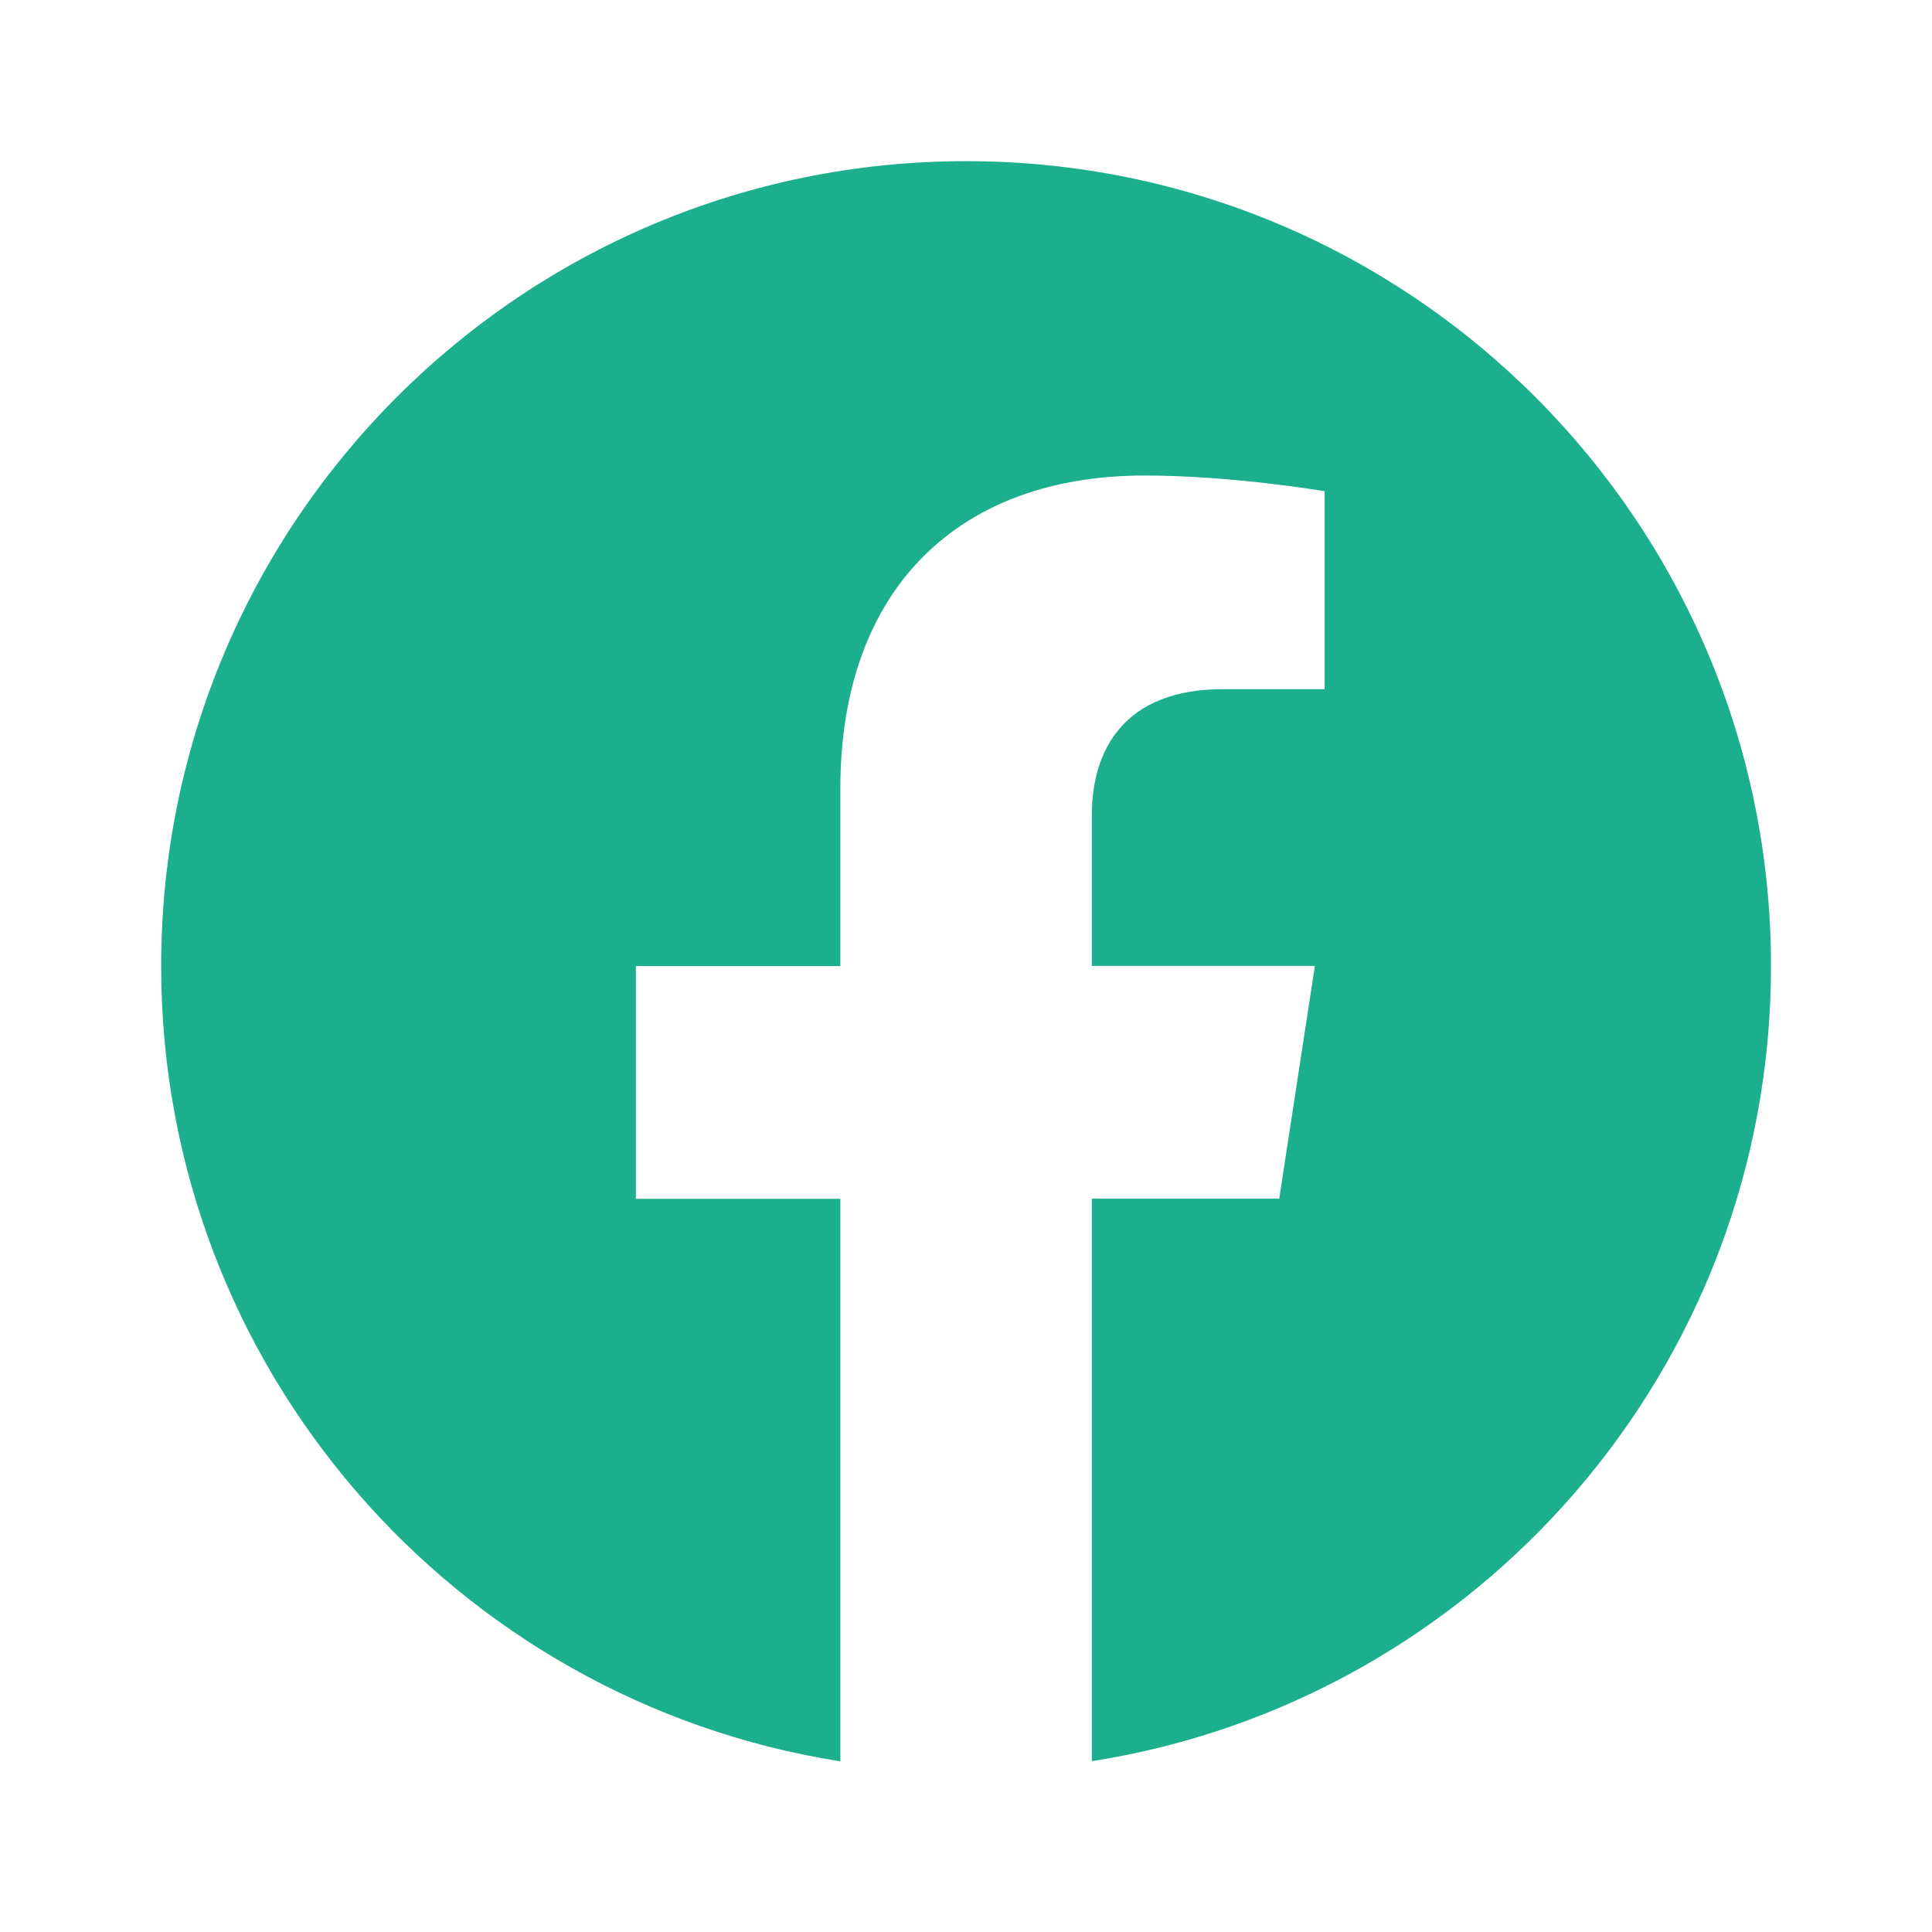
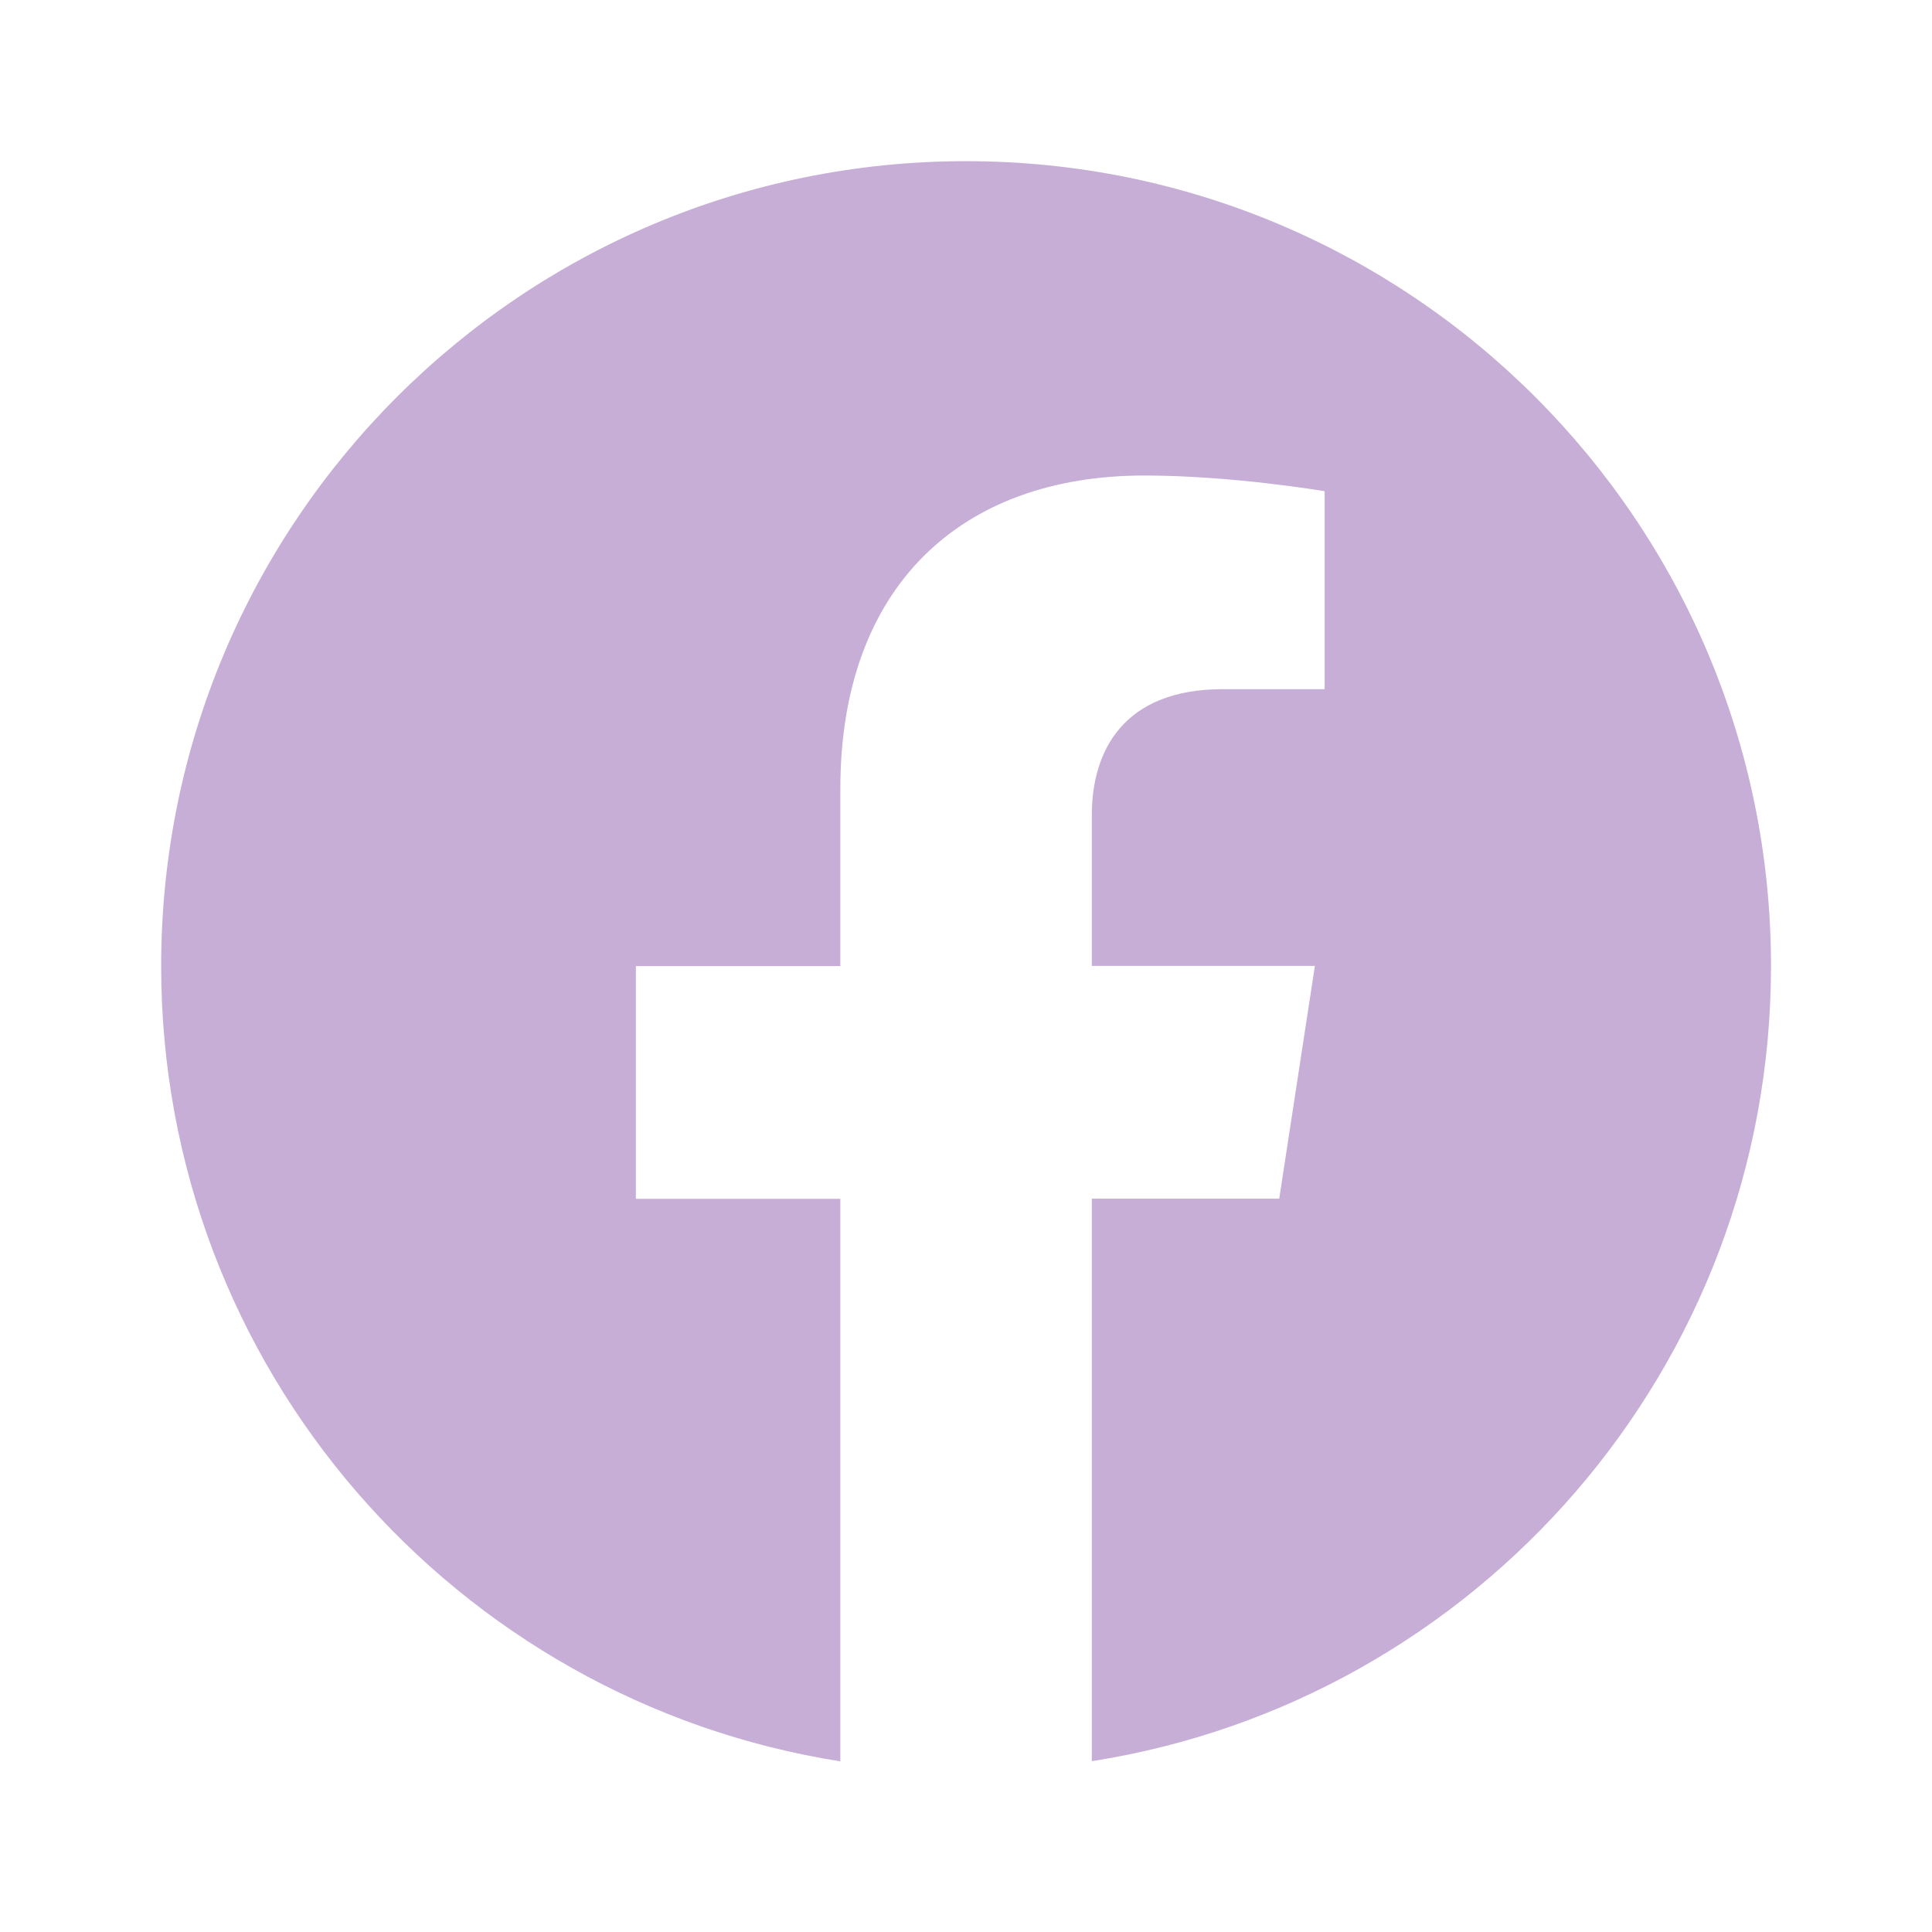
- <svg xmlns="http://www.w3.org/2000/svg" viewBox="0 0 24 24" fill="#1CAF8D" width="24" height="24">
+ <svg xmlns="http://www.w3.org/2000/svg" viewBox="0 0 24 24" fill="#C7AED6" width="24" height="24">
  <path d="M12.001 2.002c-5.522 0-9.999 4.477-9.999 9.999 0 4.99 3.656 9.126 8.437 9.879v-6.988h-2.54v-2.891h2.54V9.798c0-2.508 1.493-3.891 3.776-3.891 1.094 0 2.24.195 2.24.195v2.459h-1.264c-1.24 0-1.628.772-1.628 1.563v1.875h2.771l-.443 2.891h-2.328v6.988C18.344 21.129 22 16.992 22 12.001c0-5.522-4.477-9.999-9.999-9.999z" />
</svg>
